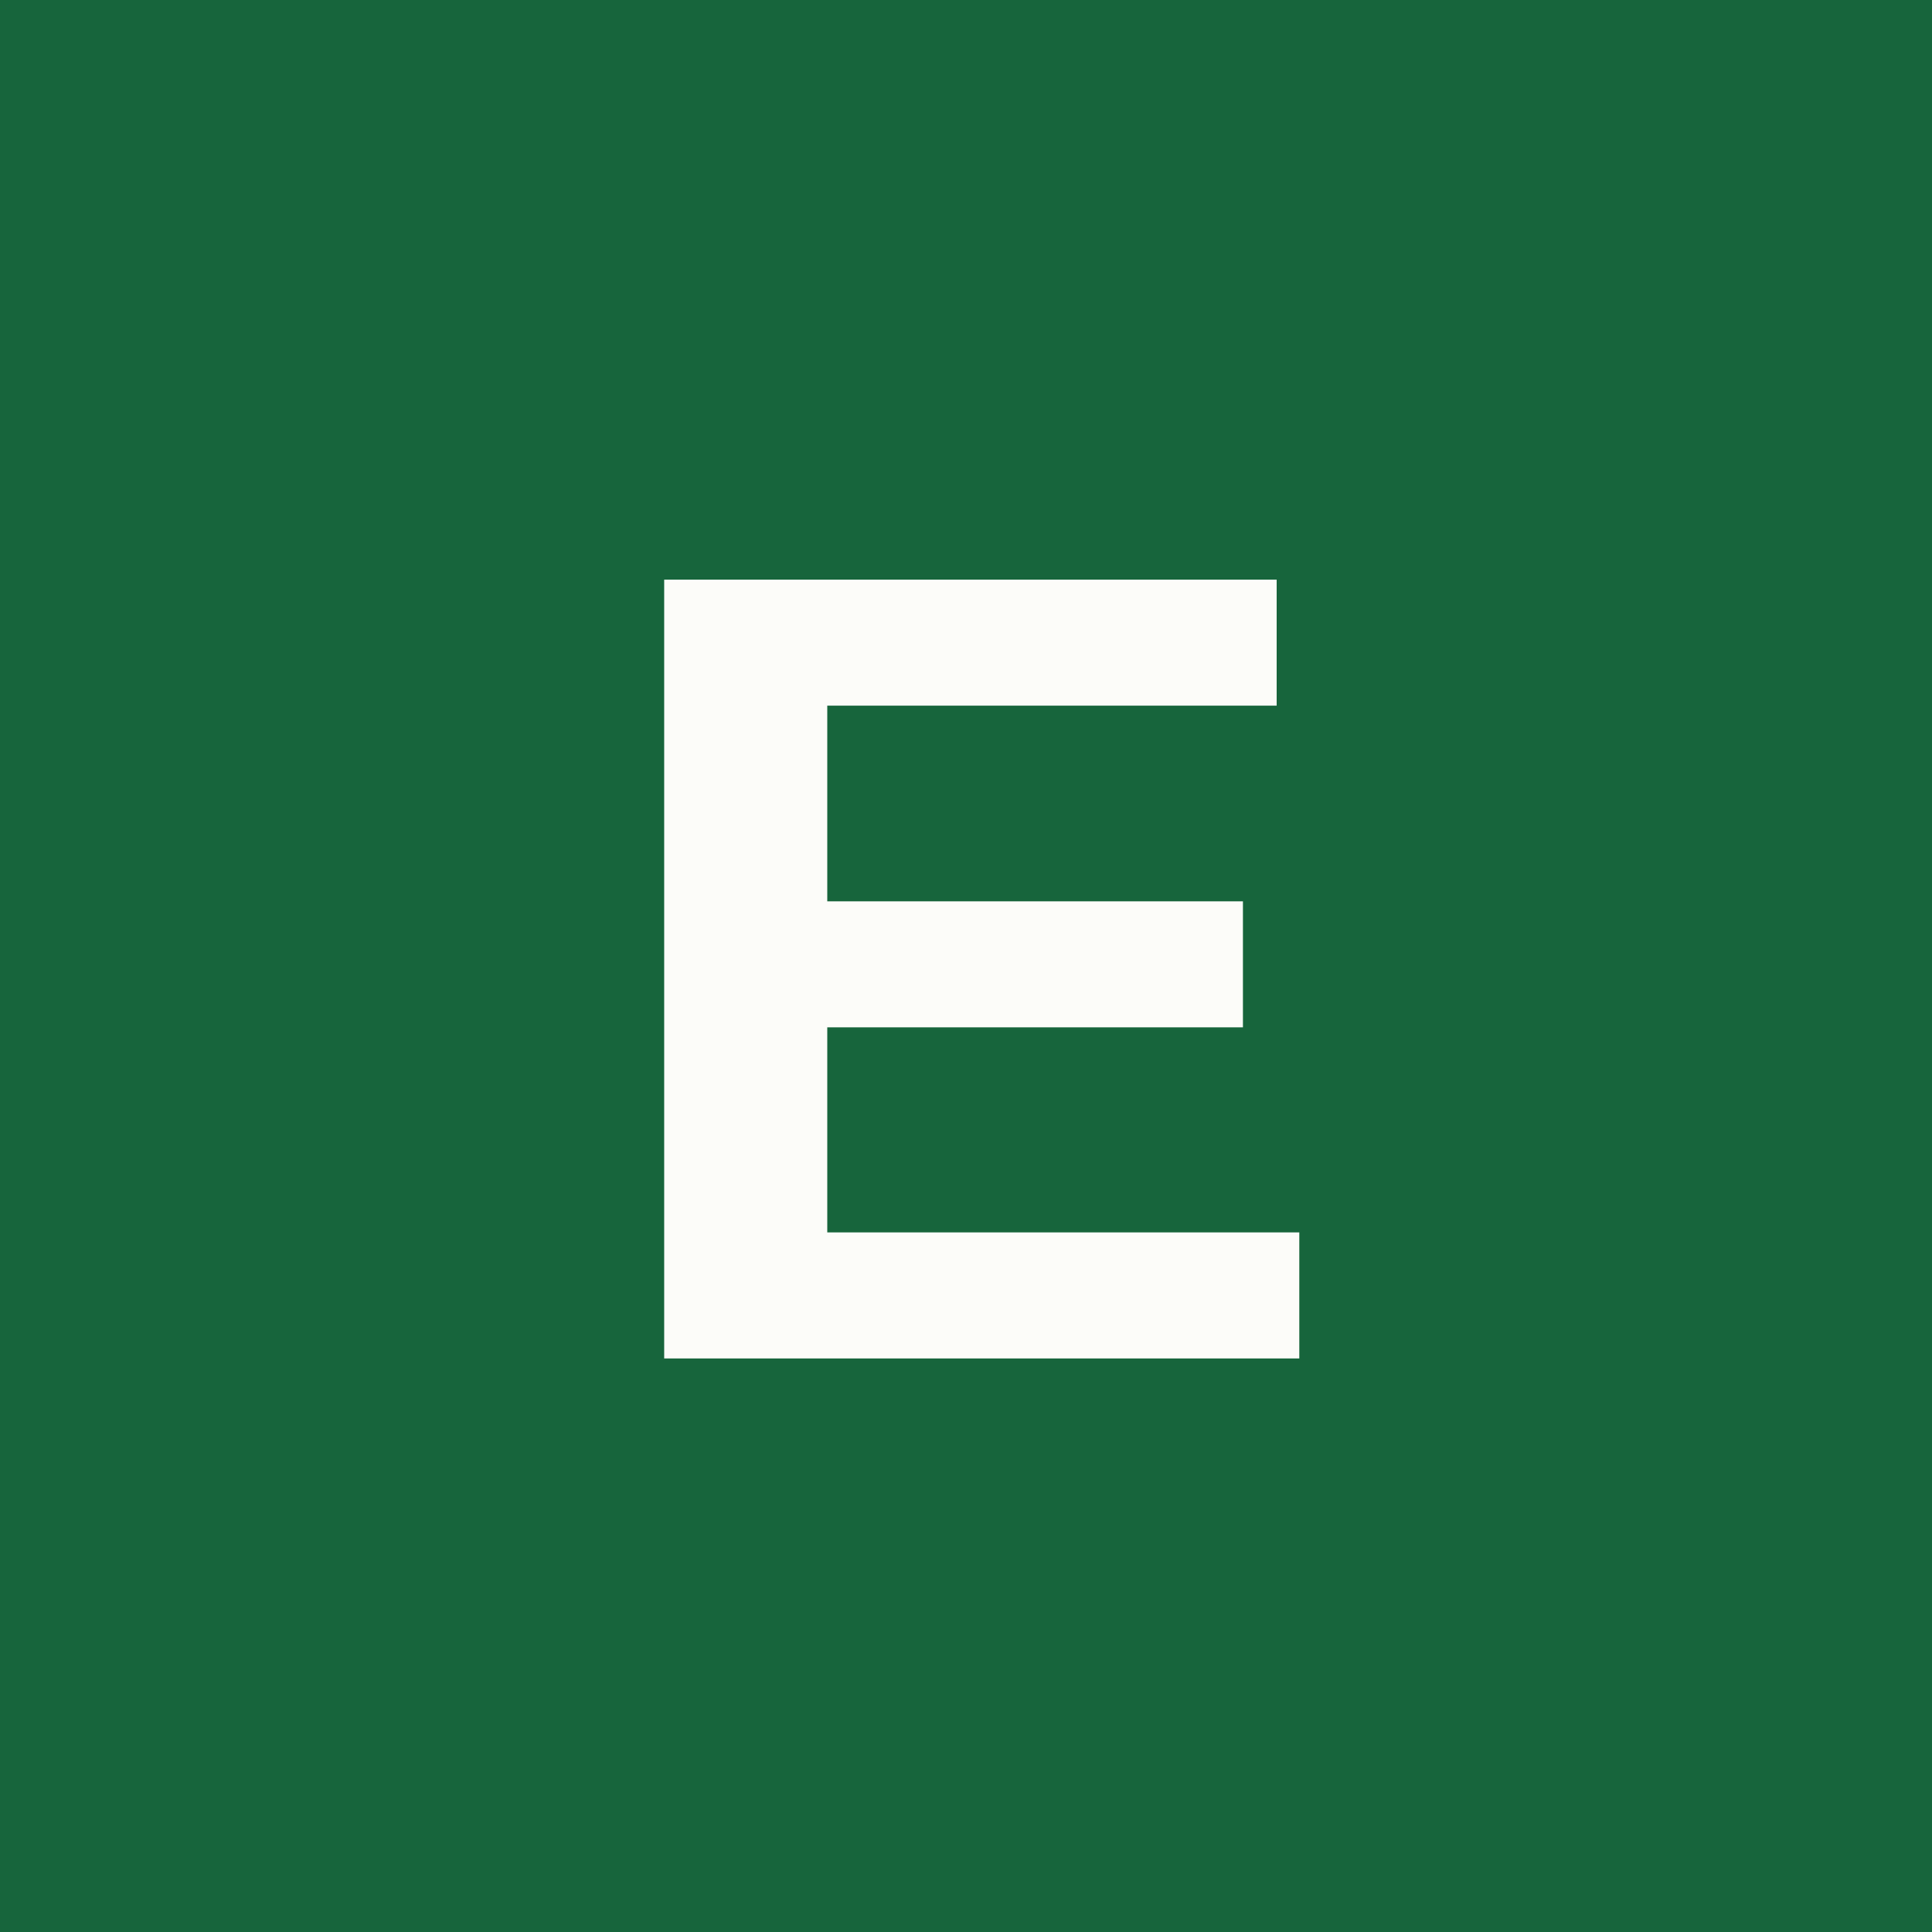
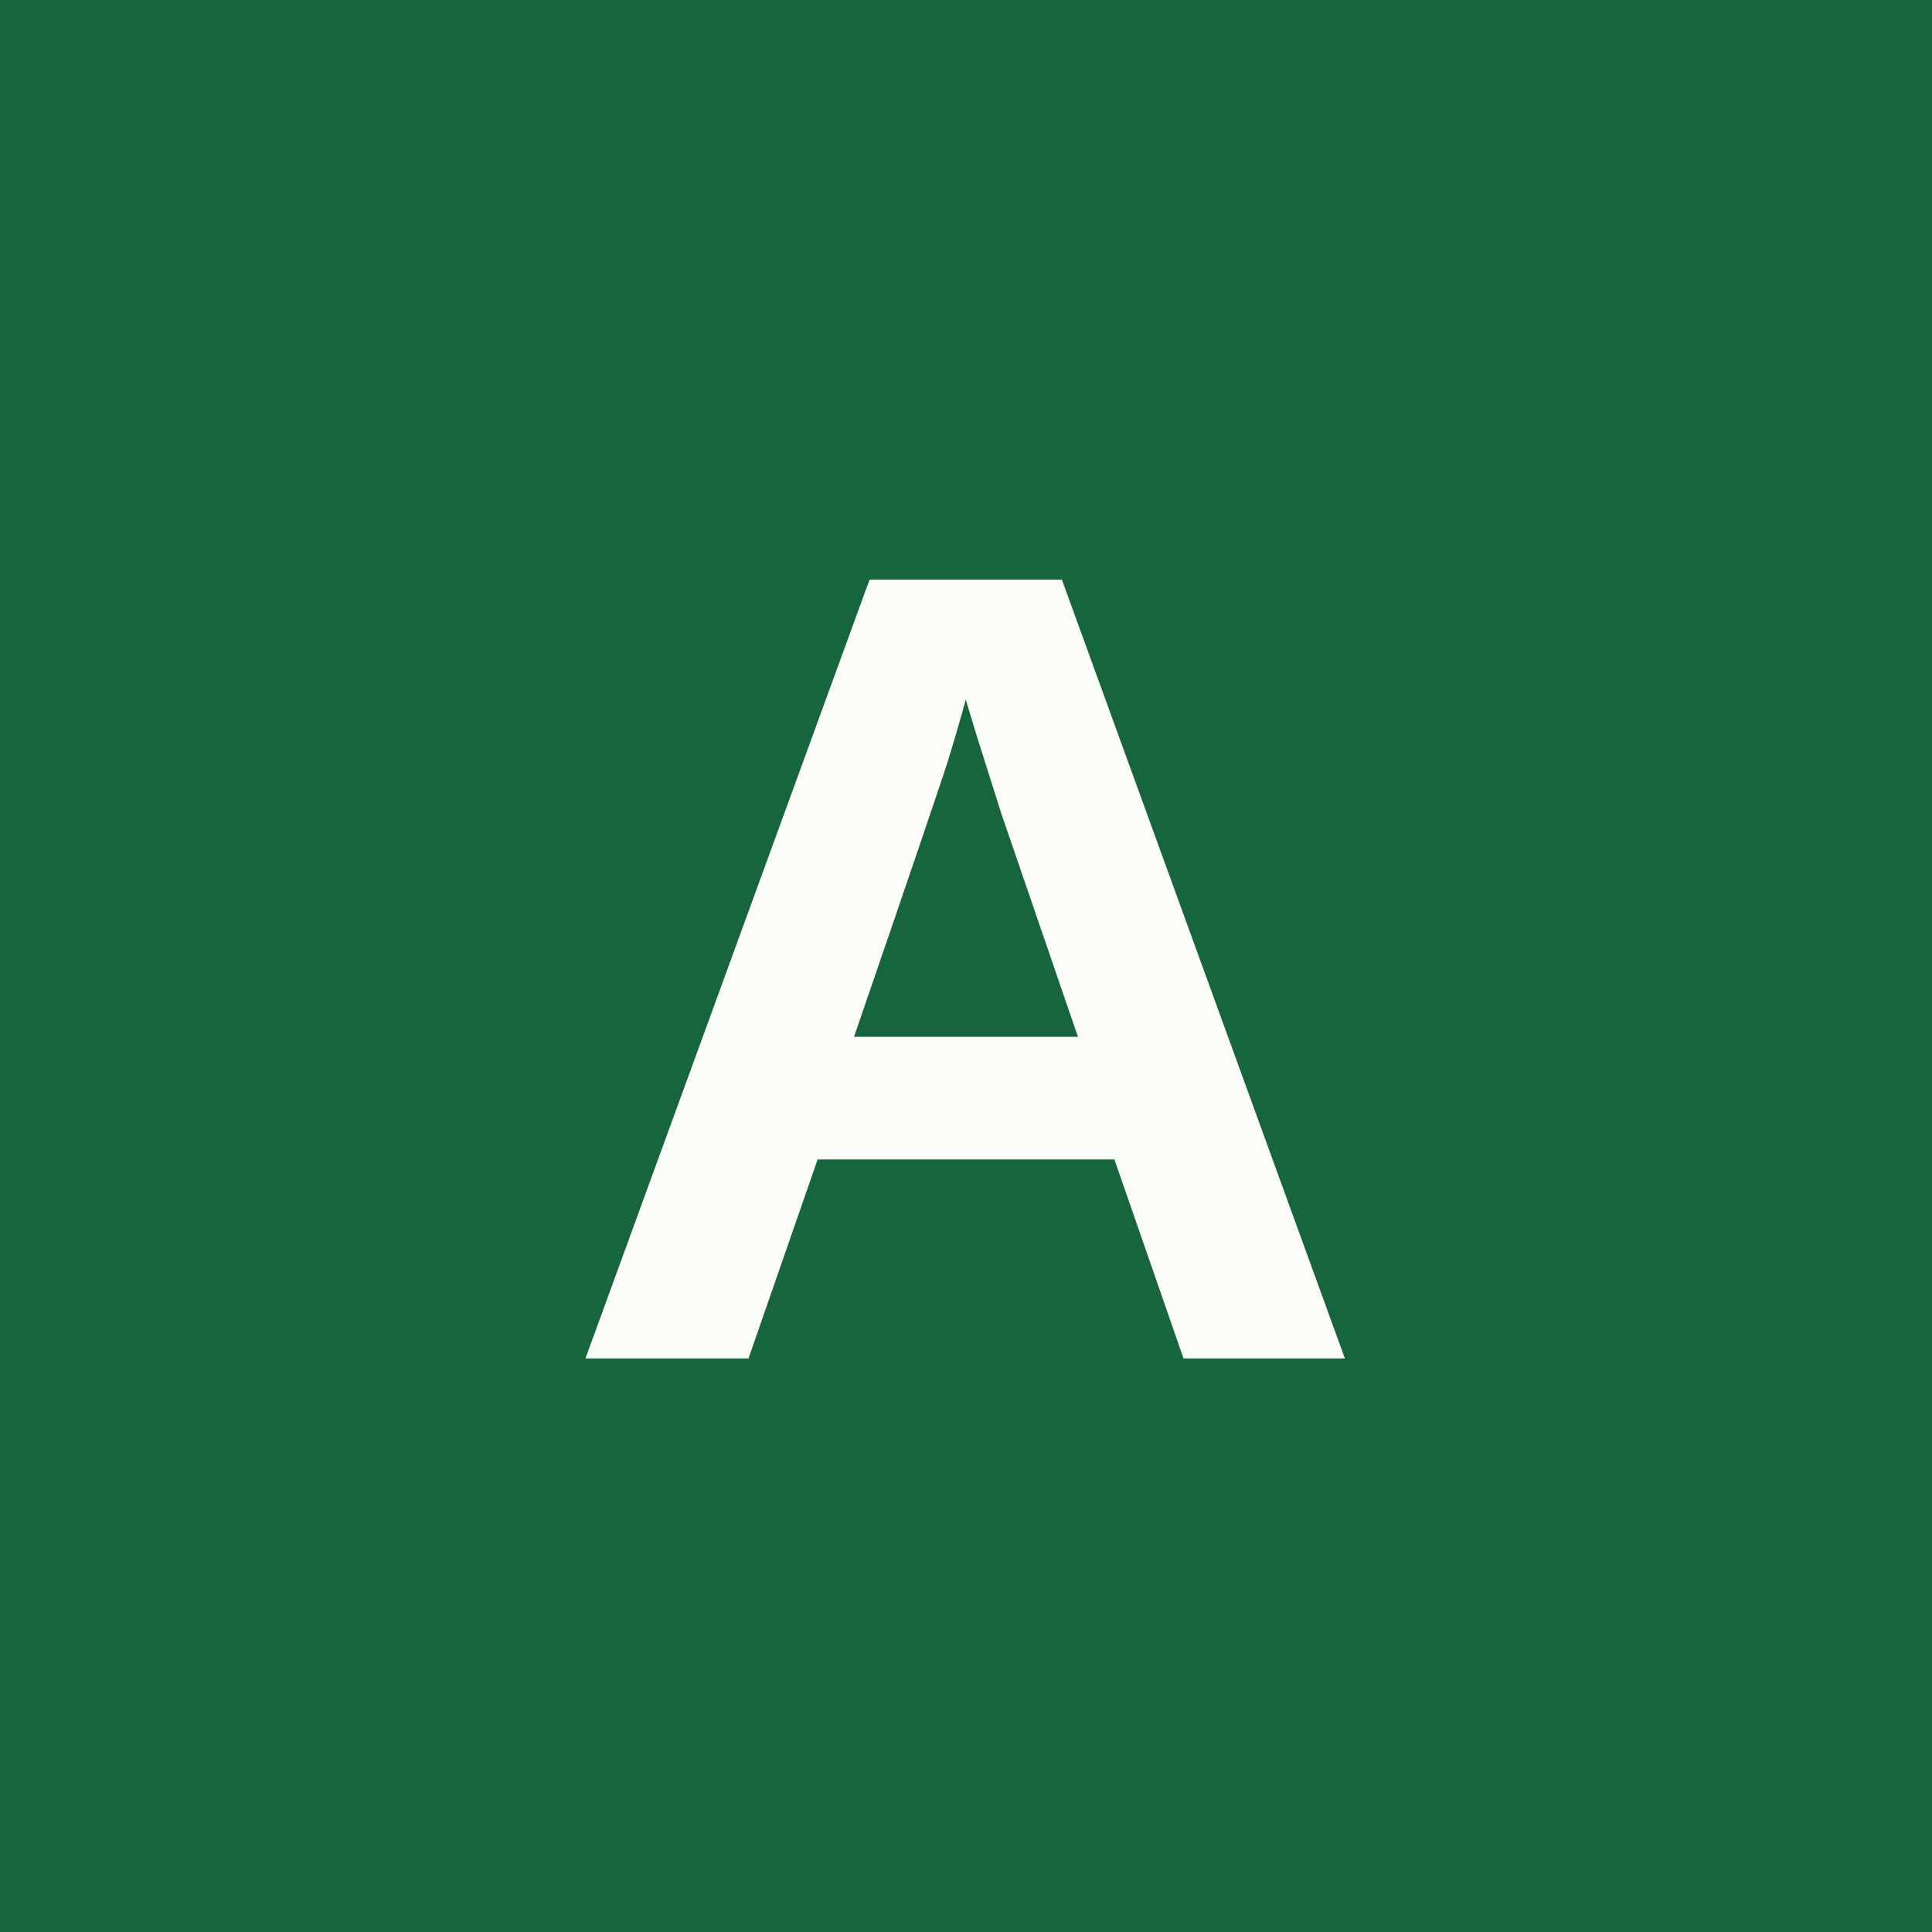
<svg xmlns="http://www.w3.org/2000/svg" viewBox="0 0 512 512">
  <rect width="512" height="512" fill="#17653c" />
-   <text x="256" y="256" fill="#fcfcf9" font-family="Arial, Helvetica, sans-serif" font-weight="700" font-size="300" text-anchor="middle" dominant-baseline="central">E</text>
+   <text x="256" y="256" fill="#fcfcf9" font-family="Arial, Helvetica, sans-serif" font-weight="700" font-size="300" text-anchor="middle" dominant-baseline="central">A</text>
</svg>
